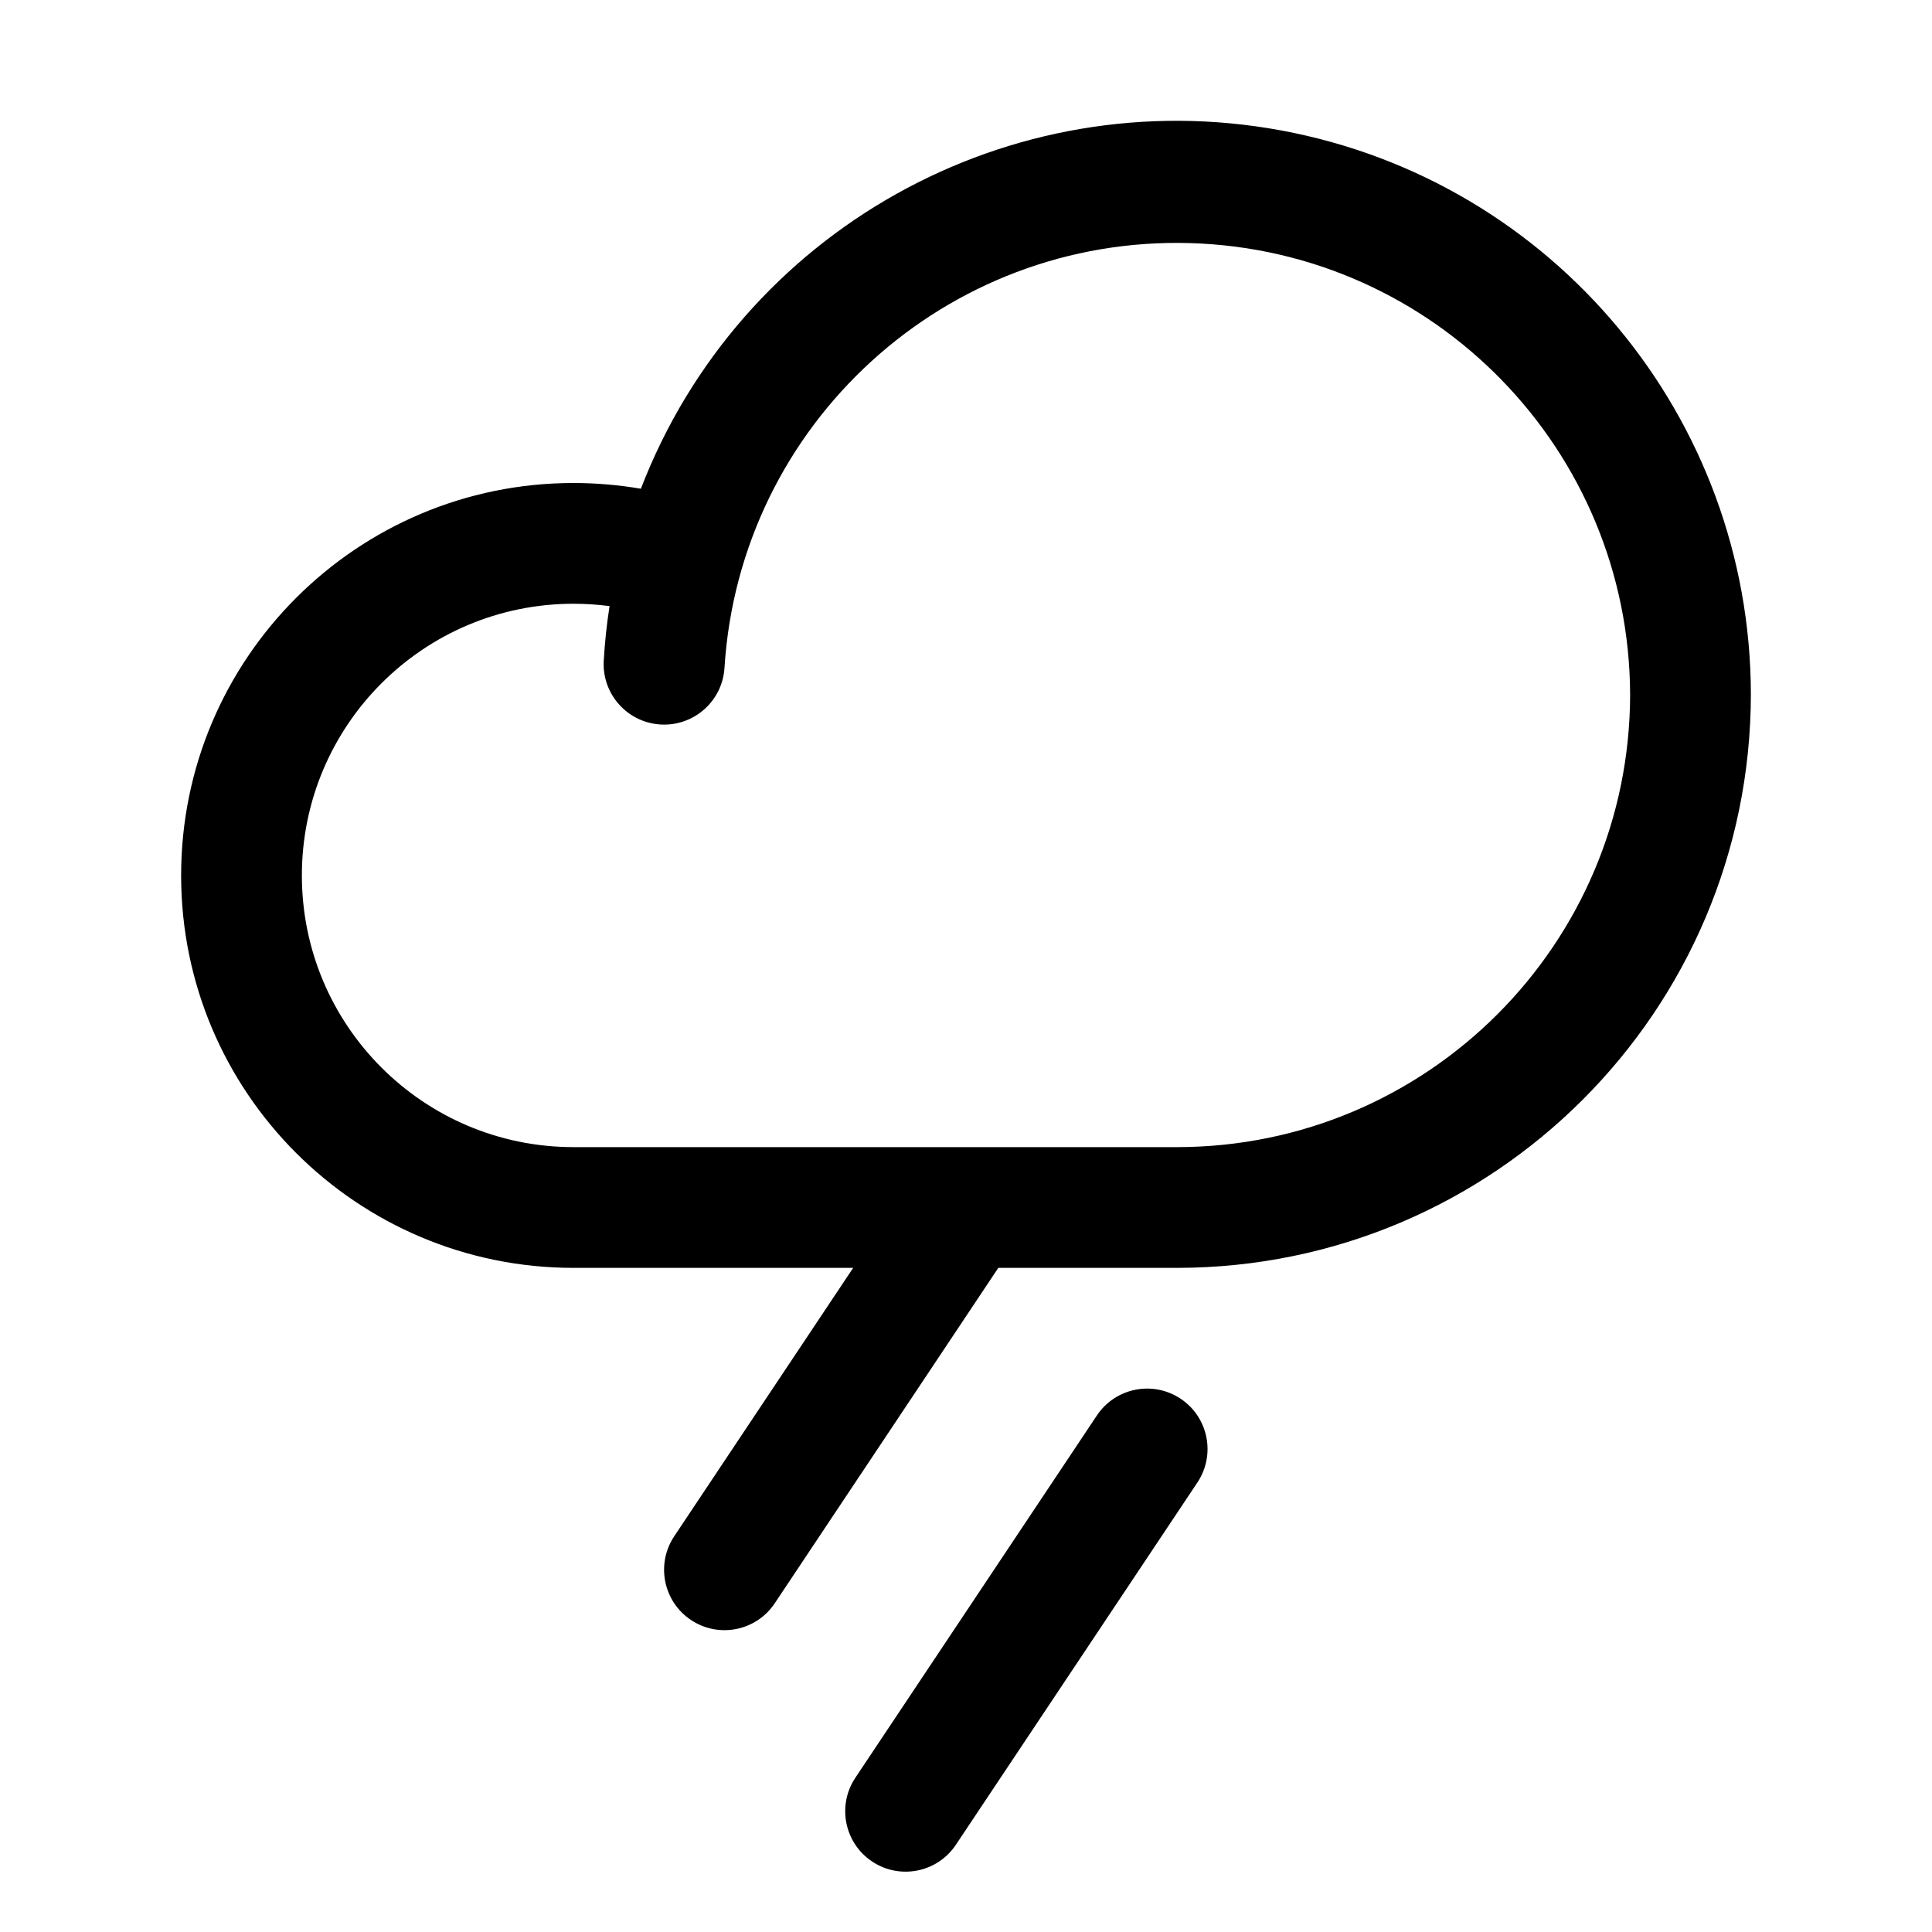
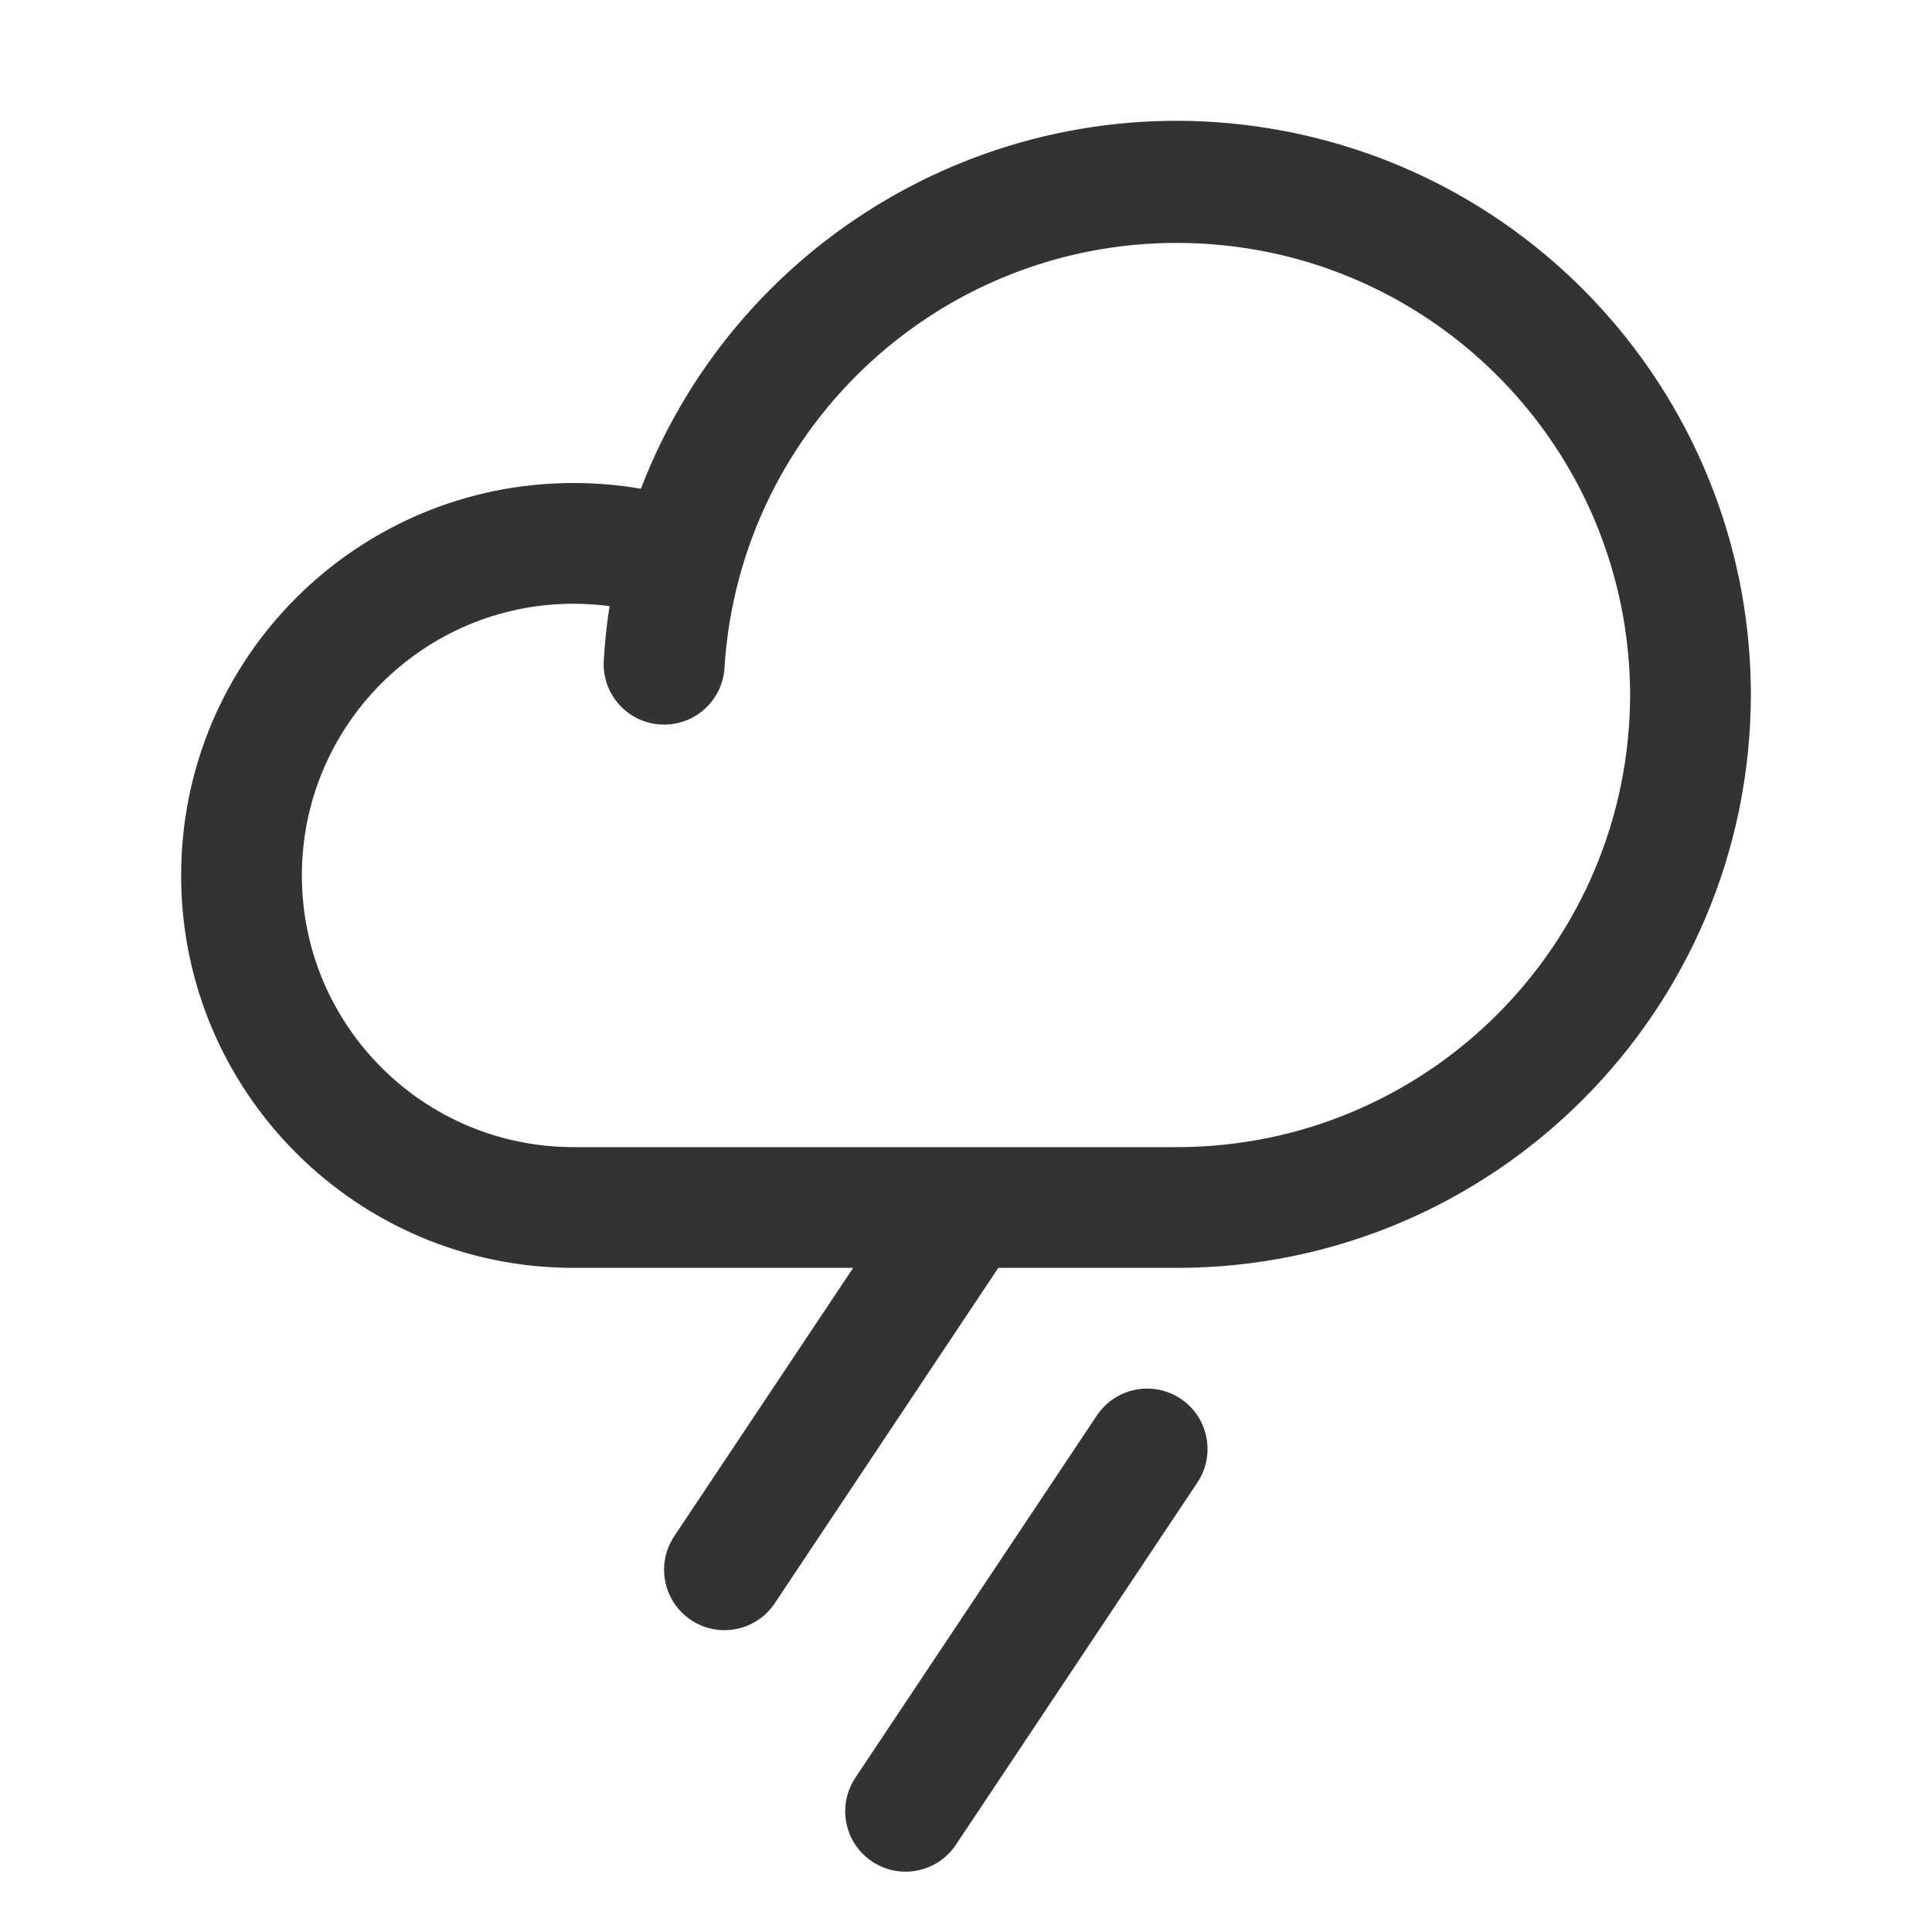
- <svg xmlns="http://www.w3.org/2000/svg" width="32" height="32" fill="#000000" viewBox="0 0 256 256">
+ <svg xmlns="http://www.w3.org/2000/svg" width="32" height="32" fill="#333333" viewBox="0 0 256 256">
  <path d="M158.66,196.44l-32,48a8,8,0,1,1-13.32-8.88l32-48a8,8,0,0,1,13.32,8.88ZM232,92a76.08,76.08,0,0,1-76,76H132.28l-29.62,44.44a8,8,0,1,1-13.32-8.88L113.05,168H76A52,52,0,0,1,76,64a53.26,53.26,0,0,1,8.92.76A76.08,76.08,0,0,1,232,92Zm-16,0A60.06,60.06,0,0,0,96,88.46a8,8,0,0,1-16-.92q.21-3.66.77-7.23A38.11,38.11,0,0,0,76,80a36,36,0,0,0,0,72h80A60.07,60.07,0,0,0,216,92Z" />
</svg>
